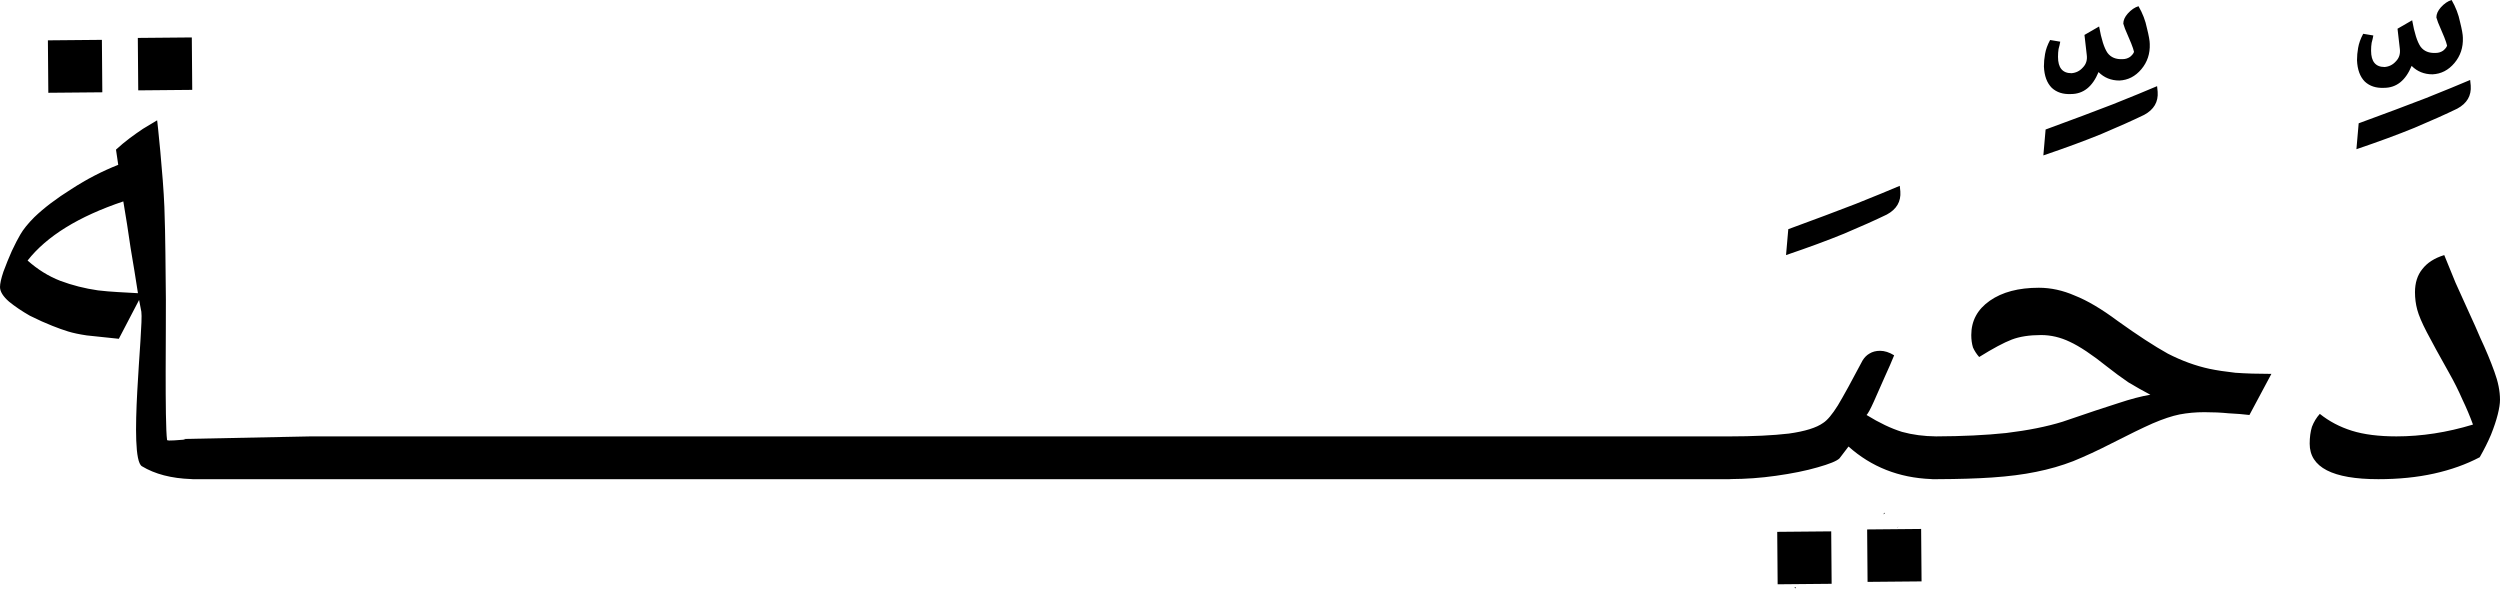
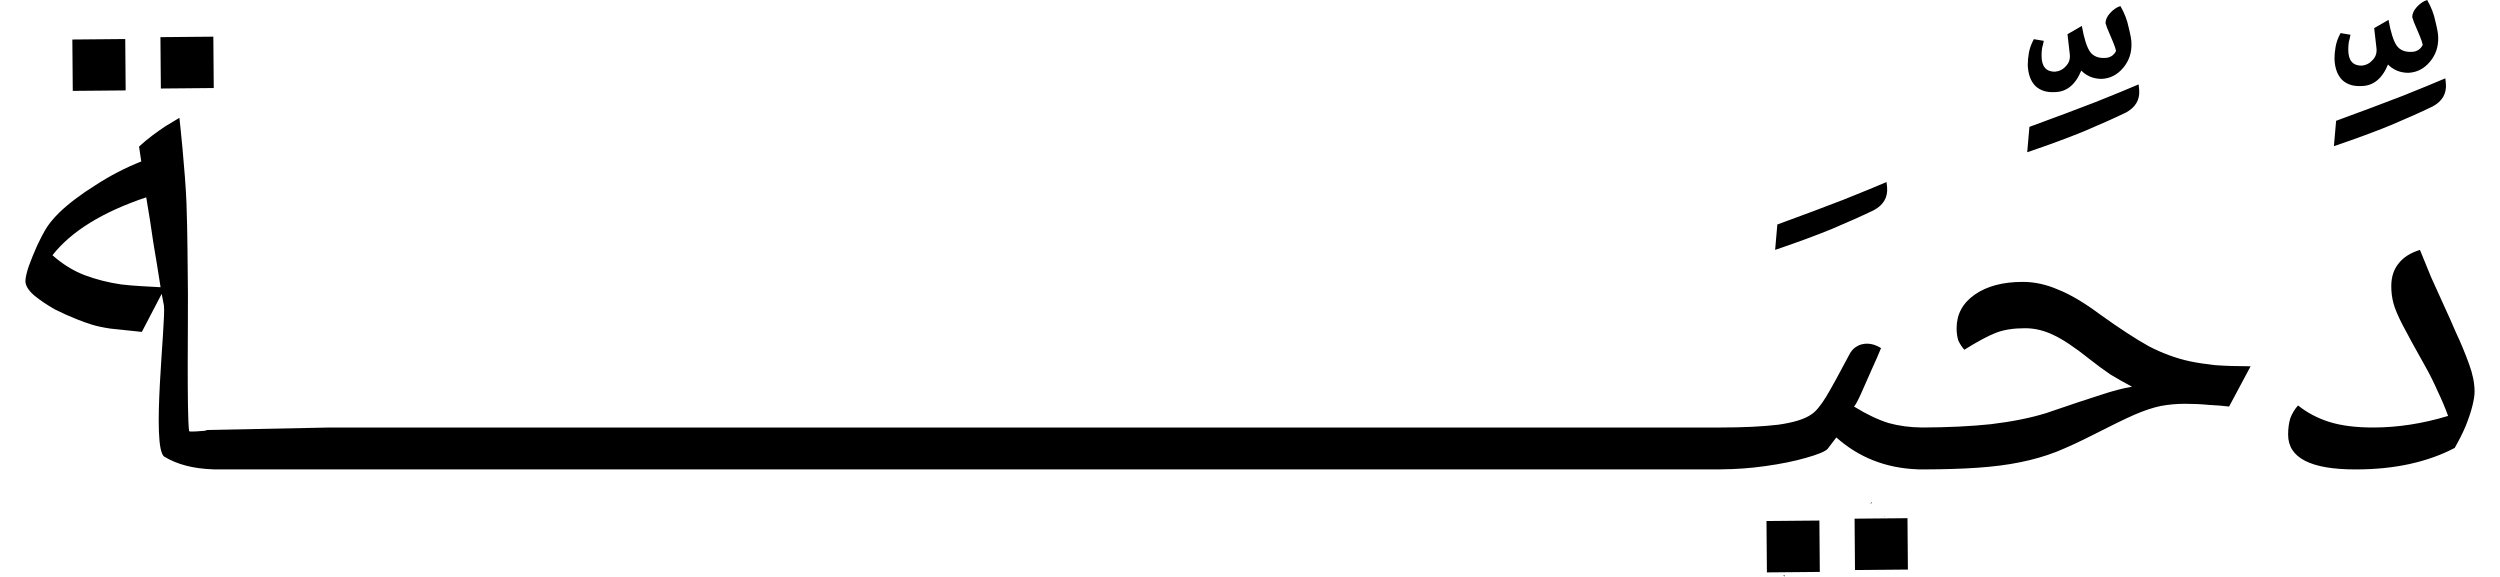
- <svg xmlns="http://www.w3.org/2000/svg" width="188.816" height="44.449" viewBox="-233.16 312.095 188.816 44.449" version="1.1" id="svg1" xml:space="preserve">
+ <svg xmlns="http://www.w3.org/2000/svg" width="192.737" height="44.449" viewBox="2.523 0.175 188.816 44.449" version="1.1" id="svg1" xml:space="preserve">
  <defs id="defs1" />
-   <g id="layer1" transform="translate(615.9346,-65.21486)">
-     <g id="g150">
-       <g id="g148-7-7-5-4-8-9-5-1-9" transform="translate(-504.2849,13.57844)">
-         <g id="g8-5-1" transform="matrix(0.8450479,0,0,0.8450479,-324.3879,144.9442)">
-           <path id="text1-3-9" style="font-size:50.325px;font-family:'Noto Naskh Arabic';-inkscape-font-specification:'Noto Naskh Arabic';fill:#000000;fill-opacity:1;stroke-width:3.963" d="m 194.944,258.906 c -0.335,0.101 -0.654,0.319 -0.956,0.654 -0.268,0.302 -0.403,0.604 -0.403,0.906 l 0.151,0.453 c 0.235,0.537 0.419,0.973 0.553,1.308 0.134,0.335 0.218,0.587 0.252,0.754 -0.034,0.134 -0.151,0.285 -0.352,0.453 -0.201,0.134 -0.419,0.201 -0.654,0.201 -0.604,0.034 -1.057,-0.151 -1.359,-0.553 -0.302,-0.436 -0.554,-1.225 -0.755,-2.365 l -1.308,0.755 0.202,1.761 c 0.067,0.47 -0.051,0.856 -0.352,1.158 -0.268,0.302 -0.604,0.47 -1.006,0.503 -0.805,0 -1.208,-0.486 -1.208,-1.459 0,-0.268 0.017,-0.504 0.051,-0.705 0.067,-0.235 0.117,-0.453 0.151,-0.654 l -0.906,-0.151 c -0.235,0.436 -0.386,0.856 -0.453,1.258 -0.067,0.369 -0.1,0.738 -0.1,1.107 0.034,0.839 0.268,1.476 0.704,1.913 0.436,0.403 1.006,0.587 1.711,0.553 1.107,0 1.929,-0.654 2.466,-1.963 0.503,0.503 1.124,0.755 1.862,0.755 0.772,-0.034 1.426,-0.369 1.963,-1.007 0.537,-0.637 0.788,-1.392 0.755,-2.264 0,-0.268 -0.084,-0.738 -0.252,-1.409 -0.134,-0.671 -0.386,-1.325 -0.755,-1.963 z m -27.98,0.553 c -0.336,0.101 -0.655,0.319 -0.957,0.654 -0.268,0.302 -0.403,0.604 -0.403,0.906 l 0.151,0.453 c 0.235,0.537 0.42,0.973 0.554,1.308 0.134,0.336 0.218,0.587 0.252,0.755 -0.034,0.134 -0.151,0.285 -0.352,0.453 -0.201,0.134 -0.419,0.202 -0.654,0.202 -0.604,0.034 -1.057,-0.151 -1.359,-0.554 -0.302,-0.436 -0.553,-1.225 -0.754,-2.365 l -1.308,0.755 0.201,1.762 c 0.067,0.47 -0.05,0.855 -0.352,1.157 -0.268,0.302 -0.604,0.47 -1.007,0.503 -0.805,0 -1.208,-0.486 -1.208,-1.459 0,-0.268 0.017,-0.503 0.05,-0.704 0.067,-0.235 0.117,-0.453 0.151,-0.654 l -0.906,-0.151 c -0.235,0.436 -0.386,0.855 -0.453,1.258 -0.067,0.369 -0.101,0.738 -0.101,1.107 0.034,0.839 0.268,1.476 0.704,1.912 0.436,0.403 1.006,0.587 1.711,0.553 1.107,0 1.929,-0.654 2.466,-1.963 0.503,0.503 1.124,0.755 1.862,0.755 0.772,-0.034 1.426,-0.369 1.963,-1.007 0.537,-0.637 0.788,-1.392 0.754,-2.264 0,-0.268 -0.084,-0.738 -0.252,-1.409 -0.134,-0.671 -0.385,-1.325 -0.754,-1.963 z m 29.641,6.593 c -0.939,0.403 -2.248,0.939 -3.925,1.61 -1.644,0.637 -3.657,1.392 -6.039,2.264 l -0.202,2.315 c 1.979,-0.671 3.707,-1.308 5.184,-1.912 1.51,-0.637 2.785,-1.208 3.825,-1.712 0.872,-0.47 1.275,-1.157 1.208,-2.063 z m -27.981,0.553 c -0.939,0.403 -2.248,0.939 -3.925,1.61 -1.644,0.637 -3.657,1.393 -6.039,2.265 l -0.201,2.315 c 1.979,-0.671 3.707,-1.308 5.183,-1.912 1.51,-0.637 2.785,-1.208 3.825,-1.711 0.872,-0.47 1.275,-1.158 1.208,-2.063 z m -178.75,3.055 c -0.403,0.235 -0.822,0.487 -1.258,0.755 -0.403,0.268 -0.805,0.553 -1.208,0.855 -0.403,0.302 -0.805,0.638 -1.208,1.007 l 0.201,1.359 c -1.443,0.57 -2.835,1.291 -4.177,2.164 -1.342,0.839 -2.449,1.677 -3.321,2.516 -0.57,0.57 -0.99,1.09 -1.258,1.56 -0.201,0.336 -0.453,0.822 -0.754,1.459 -0.268,0.604 -0.52,1.225 -0.755,1.862 -0.201,0.604 -0.302,1.057 -0.302,1.359 0,0.403 0.269,0.839 0.806,1.308 0.537,0.436 1.157,0.856 1.862,1.258 0.738,0.369 1.409,0.671 2.013,0.906 0.503,0.201 0.973,0.369 1.409,0.503 0.436,0.134 0.99,0.252 1.661,0.352 0.705,0.067 1.661,0.168 2.869,0.302 l 1.811,-3.472 0.202,1.057 c 0.201,1.376 -1.194,13.032 0.047,13.804 1.165,0.705 2.639,1.089 4.42,1.149 0.033,0.006 0.07,0.008 0.109,0.008 H 3.61 14.178 24.746 35.315 45.882 h 10.568 10.568 10.568 10.568 10.568 10.568 10.568 10.568 c 0.045,-1e-5 0.086,-0.003 0.124,-0.009 1.304,-0.006 2.636,-0.097 4.003,-0.292 1.443,-0.201 2.684,-0.453 3.724,-0.755 1.074,-0.302 1.728,-0.57 1.963,-0.805 l 0.805,-1.057 c 2.045,1.825 4.504,2.794 7.375,2.908 0.037,0.008 0.079,0.011 0.124,0.011 0.113,0 0.225,-2.2e-4 0.337,-5.2e-4 0.038,3e-4 0.077,5.2e-4 0.116,5.2e-4 0.013,0 0.026,-4.4e-4 0.038,-10e-4 1.87,-0.007 3.485,-0.057 4.844,-0.15 1.476,-0.101 2.785,-0.268 3.925,-0.503 1.174,-0.235 2.281,-0.553 3.321,-0.956 1.074,-0.436 2.231,-0.973 3.472,-1.61 1.51,-0.772 2.718,-1.359 3.624,-1.762 0.939,-0.403 1.745,-0.671 2.416,-0.805 0.705,-0.134 1.443,-0.201 2.214,-0.201 0.772,0 1.493,0.033 2.164,0.1 0.705,0.034 1.325,0.084 1.862,0.151 l 1.963,-3.674 c -1.208,0 -2.281,-0.033 -3.22,-0.1 -0.906,-0.101 -1.678,-0.218 -2.315,-0.352 -1.241,-0.268 -2.482,-0.721 -3.724,-1.359 -1.208,-0.671 -2.701,-1.644 -4.479,-2.919 -1.443,-1.074 -2.717,-1.828 -3.825,-2.264 -1.074,-0.47 -2.147,-0.704 -3.221,-0.704 -1.812,0 -3.271,0.385 -4.378,1.157 -1.107,0.772 -1.661,1.795 -1.661,3.07 0,0.403 0.05,0.771 0.151,1.107 0.134,0.302 0.319,0.587 0.554,0.856 1.241,-0.772 2.214,-1.292 2.919,-1.56 0.705,-0.268 1.577,-0.403 2.617,-0.403 0.872,0 1.728,0.202 2.567,0.604 0.872,0.403 1.979,1.14 3.321,2.214 0.637,0.503 1.275,0.973 1.913,1.409 0.671,0.403 1.325,0.772 1.963,1.107 -0.805,0.134 -1.761,0.385 -2.869,0.754 -1.074,0.336 -2.734,0.889 -4.982,1.661 -1.409,0.436 -3.087,0.772 -5.033,1.007 -1.829,0.193 -3.918,0.293 -6.269,0.301 -1.091,-0.01 -2.105,-0.144 -3.041,-0.402 -0.973,-0.302 -2.03,-0.805 -3.17,-1.509 0.134,-0.134 0.352,-0.537 0.654,-1.208 0.302,-0.671 0.621,-1.392 0.956,-2.164 0.369,-0.805 0.654,-1.459 0.856,-1.963 -0.436,-0.268 -0.856,-0.403 -1.258,-0.403 -0.369,0 -0.688,0.084 -0.956,0.252 -0.235,0.134 -0.436,0.335 -0.604,0.604 -0.973,1.845 -1.711,3.187 -2.214,4.026 -0.503,0.805 -0.939,1.325 -1.308,1.56 -0.604,0.436 -1.627,0.755 -3.07,0.956 -1.443,0.168 -3.204,0.252 -5.284,0.252 H 119.86 109.291 98.724 88.155 77.587 67.019 56.451 45.882 35.315 24.746 14.178 3.61 l -11.433,0.23 c 0,0 0.128,0.013 0.253,0.051 -0.562,0.023 -1.647,0.167 -1.665,0.035 -0.212,-1.498 -0.085,-10.618 -0.106,-12.561 -0.034,-2.718 -0.033,-5.543 -0.134,-8.26 -0.101,-2.718 -0.65,-7.933 -0.65,-7.742 z m 155.752,5.853 c -0.939,0.403 -2.248,0.939 -3.925,1.61 -1.644,0.637 -3.657,1.393 -6.039,2.265 l -0.201,2.315 c 1.979,-0.671 3.707,-1.308 5.183,-1.912 1.51,-0.637 2.785,-1.208 3.825,-1.711 0.872,-0.47 1.275,-1.158 1.208,-2.063 z m -158.771,1.394 c 0.235,1.376 0.453,2.767 0.654,4.176 0.235,1.376 0.453,2.718 0.654,4.026 -0.604,-0.034 -1.208,-0.067 -1.812,-0.101 -0.604,-0.034 -1.191,-0.084 -1.762,-0.151 -1.174,-0.168 -2.298,-0.453 -3.371,-0.855 -1.04,-0.403 -2.013,-1.007 -2.919,-1.812 1.711,-2.181 4.563,-3.942 8.556,-5.284 z M 194.29,281.703 c -0.872,0.268 -1.527,0.688 -1.963,1.258 -0.436,0.537 -0.654,1.225 -0.654,2.063 0,0.537 0.067,1.057 0.202,1.56 0.134,0.503 0.419,1.174 0.855,2.013 0.436,0.839 1.107,2.063 2.013,3.674 0.436,0.772 0.822,1.543 1.158,2.315 0.369,0.772 0.688,1.526 0.956,2.264 -2.315,0.705 -4.596,1.057 -6.844,1.057 -1.577,0 -2.902,-0.168 -3.976,-0.503 -1.074,-0.336 -2.03,-0.838 -2.869,-1.509 -0.302,0.336 -0.537,0.721 -0.704,1.158 -0.134,0.436 -0.202,0.939 -0.202,1.509 0,2.114 2.047,3.17 6.14,3.17 1.812,0 3.472,-0.168 4.982,-0.503 1.51,-0.336 2.868,-0.822 4.076,-1.459 0.403,-0.705 0.738,-1.375 1.007,-2.013 0.268,-0.671 0.47,-1.275 0.604,-1.812 0.134,-0.537 0.201,-0.973 0.201,-1.308 0,-0.772 -0.168,-1.61 -0.503,-2.516 -0.336,-0.939 -0.755,-1.946 -1.258,-3.019 -0.268,-0.637 -0.604,-1.392 -1.007,-2.264 -0.403,-0.872 -0.805,-1.762 -1.208,-2.668 -0.369,-0.906 -0.705,-1.728 -1.007,-2.466 z m -50.048,23.024 c -0.029,0.052 -0.058,0.103 -0.085,0.153 0.046,-0.034 0.092,-0.067 0.137,-0.101 z m 1.257,1.248 c -0.008,0.002 -0.038,0.022 -0.108,0.074 -0.002,10e-4 -0.003,0.002 -0.005,0.004 0.016,-0.004 0.031,-0.009 0.047,-0.013 h 5.2e-4 c 0.011,-0.005 0.063,-0.052 0.068,-0.062 l 5.1e-4,-5.2e-4 v -5.2e-4 -5.1e-4 l -5.1e-4,-5.2e-4 h -5.2e-4 -5.2e-4 -5.1e-4 z m -10.283,0.792 c 0.007,0.038 0.019,0.072 0.037,0.104 -0.01,-0.036 -0.021,-0.071 -0.037,-0.104 z m 2.028,0.614 v 5.1e-4 c -0.007,0.005 -0.037,0.04 -0.049,0.054 -0.006,0.007 -0.012,0.014 -0.018,0.021 0.003,-0.002 0.006,-0.004 0.01,-0.005 0.019,-0.022 0.043,-0.039 0.056,-0.065 4.6e-4,-9.8e-4 10e-4,-0.002 0.002,-0.003 v -5.1e-4 -5.2e-4 -5.2e-4 -5.1e-4 h -5.2e-4 z m -1.054,3.996 c 0.051,0.043 0.103,0.085 0.155,0.128 -0.007,-0.035 -0.013,-0.072 -0.018,-0.111 -0.045,-0.004 -0.091,-0.011 -0.137,-0.018 z" />
-           <rect style="display:inline;fill:#000000;fill-opacity:1;stroke-width:0.211" id="rect74-21-07-6-8-4-8-4-7-3-8-9-7" width="4.826" height="4.687" x="9.135" y="-266.863" transform="matrix(-0.9999586,0.00910384,-0.00805361,-0.9999676,0,0)" d="m -1851.77,-401.974 18.454,-1.9e-4 -8e-4,-18.161 -18.454,1.9e-4 z" ry="0" />
-           <rect style="display:inline;fill:#000000;fill-opacity:1;stroke-width:0.211" id="rect74-21-07-6-8-4-8-4-7-3-8-8-2-6" width="4.826" height="4.687" x="17.173" y="-267.006" transform="matrix(-0.9999586,0.00910384,-0.00805361,-0.9999676,0,0)" d="m -1851.77,-401.974 18.454,-1.9e-4 -8e-4,-18.161 -18.454,1.9e-4 z" ry="0" />
-           <rect style="display:inline;fill:#000000;fill-opacity:1;stroke-width:0.211" id="rect74-21-07-6-8-4-8-4-7-3-8-7-4-2" width="4.826" height="4.687" x="-145.065" y="-312.198" transform="matrix(-0.9999586,0.00910384,-0.00805361,-0.9999676,0,0)" d="m -1851.77,-401.974 18.454,-1.9e-4 -8e-4,-18.161 -18.454,1.9e-4 z" ry="0" />
-           <rect style="display:inline;fill:#000000;fill-opacity:1;stroke-width:0.211" id="rect74-21-07-6-8-4-8-4-7-3-8-8-8-6-9" width="4.826" height="4.687" x="-137.027" y="-312.34" transform="matrix(-0.9999586,0.00910384,-0.00805361,-0.9999676,0,0)" d="m -1851.77,-401.974 18.454,-1.9e-4 -8e-4,-18.161 -18.454,1.9e-4 z" ry="0" />
-         </g>
-       </g>
-     </g>
+   <g id="g8-5-1" transform="matrix(0.8450479,0,0,0.8450479,22.94464,-218.6125)">
+     <path id="text1-3-9" style="font-size:50.325px;font-family:'Noto Naskh Arabic';-inkscape-font-specification:'Noto Naskh Arabic';fill:#000000;fill-opacity:1;stroke-width:3.963" d="m 194.944,258.906 c -0.335,0.101 -0.654,0.319 -0.956,0.654 -0.268,0.302 -0.403,0.604 -0.403,0.906 l 0.151,0.453 c 0.235,0.537 0.419,0.973 0.553,1.308 0.134,0.335 0.218,0.587 0.252,0.754 -0.034,0.134 -0.151,0.285 -0.352,0.453 -0.201,0.134 -0.419,0.201 -0.654,0.201 -0.604,0.034 -1.057,-0.151 -1.359,-0.553 -0.302,-0.436 -0.554,-1.225 -0.755,-2.365 l -1.308,0.755 0.202,1.761 c 0.067,0.47 -0.051,0.856 -0.352,1.158 -0.268,0.302 -0.604,0.47 -1.006,0.503 -0.805,0 -1.208,-0.486 -1.208,-1.459 0,-0.268 0.017,-0.504 0.051,-0.705 0.067,-0.235 0.117,-0.453 0.151,-0.654 l -0.906,-0.151 c -0.235,0.436 -0.386,0.856 -0.453,1.258 -0.067,0.369 -0.1,0.738 -0.1,1.107 0.034,0.839 0.268,1.476 0.704,1.913 0.436,0.403 1.006,0.587 1.711,0.553 1.107,0 1.929,-0.654 2.466,-1.963 0.503,0.503 1.124,0.755 1.862,0.755 0.772,-0.034 1.426,-0.369 1.963,-1.007 0.537,-0.637 0.788,-1.392 0.755,-2.264 0,-0.268 -0.084,-0.738 -0.252,-1.409 -0.134,-0.671 -0.386,-1.325 -0.755,-1.963 z m -27.98,0.553 c -0.336,0.101 -0.655,0.319 -0.957,0.654 -0.268,0.302 -0.403,0.604 -0.403,0.906 l 0.151,0.453 c 0.235,0.537 0.42,0.973 0.554,1.308 0.134,0.336 0.218,0.587 0.252,0.755 -0.034,0.134 -0.151,0.285 -0.352,0.453 -0.201,0.134 -0.419,0.202 -0.654,0.202 -0.604,0.034 -1.057,-0.151 -1.359,-0.554 -0.302,-0.436 -0.553,-1.225 -0.754,-2.365 l -1.308,0.755 0.201,1.762 c 0.067,0.47 -0.05,0.855 -0.352,1.157 -0.268,0.302 -0.604,0.47 -1.007,0.503 -0.805,0 -1.208,-0.486 -1.208,-1.459 0,-0.268 0.017,-0.503 0.05,-0.704 0.067,-0.235 0.117,-0.453 0.151,-0.654 l -0.906,-0.151 c -0.235,0.436 -0.386,0.855 -0.453,1.258 -0.067,0.369 -0.101,0.738 -0.101,1.107 0.034,0.839 0.268,1.476 0.704,1.912 0.436,0.403 1.006,0.587 1.711,0.553 1.107,0 1.929,-0.654 2.466,-1.963 0.503,0.503 1.124,0.755 1.862,0.755 0.772,-0.034 1.426,-0.369 1.963,-1.007 0.537,-0.637 0.788,-1.392 0.754,-2.264 0,-0.268 -0.084,-0.738 -0.252,-1.409 -0.134,-0.671 -0.385,-1.325 -0.754,-1.963 z m 29.641,6.593 c -0.939,0.403 -2.248,0.939 -3.925,1.61 -1.644,0.637 -3.657,1.392 -6.039,2.264 l -0.202,2.315 c 1.979,-0.671 3.707,-1.308 5.184,-1.912 1.51,-0.637 2.785,-1.208 3.825,-1.712 0.872,-0.47 1.275,-1.157 1.208,-2.063 z m -27.981,0.553 c -0.939,0.403 -2.248,0.939 -3.925,1.61 -1.644,0.637 -3.657,1.393 -6.039,2.265 l -0.201,2.315 c 1.979,-0.671 3.707,-1.308 5.183,-1.912 1.51,-0.637 2.785,-1.208 3.825,-1.711 0.872,-0.47 1.275,-1.158 1.208,-2.063 z m -178.75,3.055 c -0.403,0.235 -0.822,0.487 -1.258,0.755 -0.403,0.268 -0.805,0.553 -1.208,0.855 -0.403,0.302 -0.805,0.638 -1.208,1.007 l 0.201,1.359 c -1.443,0.57 -2.835,1.291 -4.177,2.164 -1.342,0.839 -2.449,1.677 -3.321,2.516 -0.57,0.57 -0.99,1.09 -1.258,1.56 -0.201,0.336 -0.453,0.822 -0.754,1.459 -0.268,0.604 -0.52,1.225 -0.755,1.862 -0.201,0.604 -0.302,1.057 -0.302,1.359 0,0.403 0.269,0.839 0.806,1.308 0.537,0.436 1.157,0.856 1.862,1.258 0.738,0.369 1.409,0.671 2.013,0.906 0.503,0.201 0.973,0.369 1.409,0.503 0.436,0.134 0.99,0.252 1.661,0.352 0.705,0.067 1.661,0.168 2.869,0.302 l 1.811,-3.472 0.202,1.057 c 0.201,1.376 -1.194,13.032 0.047,13.804 1.165,0.705 2.639,1.089 4.42,1.149 0.033,0.006 0.07,0.008 0.109,0.008 H 3.61 14.178 24.746 35.315 45.882 h 10.568 10.568 10.568 10.568 10.568 10.568 10.568 10.568 c 0.045,-1e-5 0.086,-0.003 0.124,-0.009 1.304,-0.006 2.636,-0.097 4.003,-0.292 1.443,-0.201 2.684,-0.453 3.724,-0.755 1.074,-0.302 1.728,-0.57 1.963,-0.805 l 0.805,-1.057 c 2.045,1.825 4.504,2.794 7.375,2.908 0.037,0.008 0.079,0.011 0.124,0.011 0.113,0 0.225,-2.2e-4 0.337,-5.2e-4 0.038,3e-4 0.077,5.2e-4 0.116,5.2e-4 0.013,0 0.026,-4.4e-4 0.038,-10e-4 1.87,-0.007 3.485,-0.057 4.844,-0.15 1.476,-0.101 2.785,-0.268 3.925,-0.503 1.174,-0.235 2.281,-0.553 3.321,-0.956 1.074,-0.436 2.231,-0.973 3.472,-1.61 1.51,-0.772 2.718,-1.359 3.624,-1.762 0.939,-0.403 1.745,-0.671 2.416,-0.805 0.705,-0.134 1.443,-0.201 2.214,-0.201 0.772,0 1.493,0.033 2.164,0.1 0.705,0.034 1.325,0.084 1.862,0.151 l 1.963,-3.674 c -1.208,0 -2.281,-0.033 -3.22,-0.1 -0.906,-0.101 -1.678,-0.218 -2.315,-0.352 -1.241,-0.268 -2.482,-0.721 -3.724,-1.359 -1.208,-0.671 -2.701,-1.644 -4.479,-2.919 -1.443,-1.074 -2.717,-1.828 -3.825,-2.264 -1.074,-0.47 -2.147,-0.704 -3.221,-0.704 -1.812,0 -3.271,0.385 -4.378,1.157 -1.107,0.772 -1.661,1.795 -1.661,3.07 0,0.403 0.05,0.771 0.151,1.107 0.134,0.302 0.319,0.587 0.554,0.856 1.241,-0.772 2.214,-1.292 2.919,-1.56 0.705,-0.268 1.577,-0.403 2.617,-0.403 0.872,0 1.728,0.202 2.567,0.604 0.872,0.403 1.979,1.14 3.321,2.214 0.637,0.503 1.275,0.973 1.913,1.409 0.671,0.403 1.325,0.772 1.963,1.107 -0.805,0.134 -1.761,0.385 -2.869,0.754 -1.074,0.336 -2.734,0.889 -4.982,1.661 -1.409,0.436 -3.087,0.772 -5.033,1.007 -1.829,0.193 -3.918,0.293 -6.269,0.301 -1.091,-0.01 -2.105,-0.144 -3.041,-0.402 -0.973,-0.302 -2.03,-0.805 -3.17,-1.509 0.134,-0.134 0.352,-0.537 0.654,-1.208 0.302,-0.671 0.621,-1.392 0.956,-2.164 0.369,-0.805 0.654,-1.459 0.856,-1.963 -0.436,-0.268 -0.856,-0.403 -1.258,-0.403 -0.369,0 -0.688,0.084 -0.956,0.252 -0.235,0.134 -0.436,0.335 -0.604,0.604 -0.973,1.845 -1.711,3.187 -2.214,4.026 -0.503,0.805 -0.939,1.325 -1.308,1.56 -0.604,0.436 -1.627,0.755 -3.07,0.956 -1.443,0.168 -3.204,0.252 -5.284,0.252 H 119.86 109.291 98.724 88.155 77.587 67.019 56.451 45.882 35.315 24.746 14.178 3.61 l -11.433,0.23 c 0,0 0.128,0.013 0.253,0.051 -0.562,0.023 -1.647,0.167 -1.665,0.035 -0.212,-1.498 -0.085,-10.618 -0.106,-12.561 -0.034,-2.718 -0.033,-5.543 -0.134,-8.26 -0.101,-2.718 -0.65,-7.933 -0.65,-7.742 z m 155.752,5.853 c -0.939,0.403 -2.248,0.939 -3.925,1.61 -1.644,0.637 -3.657,1.393 -6.039,2.265 l -0.201,2.315 c 1.979,-0.671 3.707,-1.308 5.183,-1.912 1.51,-0.637 2.785,-1.208 3.825,-1.711 0.872,-0.47 1.275,-1.158 1.208,-2.063 z m -158.771,1.394 c 0.235,1.376 0.453,2.767 0.654,4.176 0.235,1.376 0.453,2.718 0.654,4.026 -0.604,-0.034 -1.208,-0.067 -1.812,-0.101 -0.604,-0.034 -1.191,-0.084 -1.762,-0.151 -1.174,-0.168 -2.298,-0.453 -3.371,-0.855 -1.04,-0.403 -2.013,-1.007 -2.919,-1.812 1.711,-2.181 4.563,-3.942 8.556,-5.284 z M 194.29,281.703 c -0.872,0.268 -1.527,0.688 -1.963,1.258 -0.436,0.537 -0.654,1.225 -0.654,2.063 0,0.537 0.067,1.057 0.202,1.56 0.134,0.503 0.419,1.174 0.855,2.013 0.436,0.839 1.107,2.063 2.013,3.674 0.436,0.772 0.822,1.543 1.158,2.315 0.369,0.772 0.688,1.526 0.956,2.264 -2.315,0.705 -4.596,1.057 -6.844,1.057 -1.577,0 -2.902,-0.168 -3.976,-0.503 -1.074,-0.336 -2.03,-0.838 -2.869,-1.509 -0.302,0.336 -0.537,0.721 -0.704,1.158 -0.134,0.436 -0.202,0.939 -0.202,1.509 0,2.114 2.047,3.17 6.14,3.17 1.812,0 3.472,-0.168 4.982,-0.503 1.51,-0.336 2.868,-0.822 4.076,-1.459 0.403,-0.705 0.738,-1.375 1.007,-2.013 0.268,-0.671 0.47,-1.275 0.604,-1.812 0.134,-0.537 0.201,-0.973 0.201,-1.308 0,-0.772 -0.168,-1.61 -0.503,-2.516 -0.336,-0.939 -0.755,-1.946 -1.258,-3.019 -0.268,-0.637 -0.604,-1.392 -1.007,-2.264 -0.403,-0.872 -0.805,-1.762 -1.208,-2.668 -0.369,-0.906 -0.705,-1.728 -1.007,-2.466 z m -50.048,23.024 c -0.029,0.052 -0.058,0.103 -0.085,0.153 0.046,-0.034 0.092,-0.067 0.137,-0.101 z m 1.257,1.248 c -0.008,0.002 -0.038,0.022 -0.108,0.074 -0.002,10e-4 -0.003,0.002 -0.005,0.004 0.016,-0.004 0.031,-0.009 0.047,-0.013 h 5.2e-4 c 0.011,-0.005 0.063,-0.052 0.068,-0.062 l 5.1e-4,-5.2e-4 v -5.2e-4 -5.1e-4 l -5.1e-4,-5.2e-4 h -5.2e-4 -5.2e-4 -5.1e-4 z m -10.283,0.792 c 0.007,0.038 0.019,0.072 0.037,0.104 -0.01,-0.036 -0.021,-0.071 -0.037,-0.104 z m 2.028,0.614 v 5.1e-4 c -0.007,0.005 -0.037,0.04 -0.049,0.054 -0.006,0.007 -0.012,0.014 -0.018,0.021 0.003,-0.002 0.006,-0.004 0.01,-0.005 0.019,-0.022 0.043,-0.039 0.056,-0.065 4.6e-4,-9.8e-4 10e-4,-0.002 0.002,-0.003 v -5.1e-4 -5.2e-4 -5.2e-4 -5.1e-4 h -5.2e-4 z m -1.054,3.996 c 0.051,0.043 0.103,0.085 0.155,0.128 -0.007,-0.035 -0.013,-0.072 -0.018,-0.111 -0.045,-0.004 -0.091,-0.011 -0.137,-0.018 z" />
+     <rect style="display:inline;fill:#000000;fill-opacity:1;stroke-width:0.211" id="rect74-21-07-6-8-4-8-4-7-3-8-9-7" width="4.826" height="4.687" x="9.135" y="-266.863" transform="matrix(-0.9999586,0.00910384,-0.00805361,-0.9999676,0,0)" d="m -1851.77,-401.974 18.454,-1.9e-4 -8e-4,-18.161 -18.454,1.9e-4 z" ry="0" />
+     <rect style="display:inline;fill:#000000;fill-opacity:1;stroke-width:0.211" id="rect74-21-07-6-8-4-8-4-7-3-8-8-2-6" width="4.826" height="4.687" x="17.173" y="-267.006" transform="matrix(-0.9999586,0.00910384,-0.00805361,-0.9999676,0,0)" d="m -1851.77,-401.974 18.454,-1.9e-4 -8e-4,-18.161 -18.454,1.9e-4 z" ry="0" />
+     <rect style="display:inline;fill:#000000;fill-opacity:1;stroke-width:0.211" id="rect74-21-07-6-8-4-8-4-7-3-8-7-4-2" width="4.826" height="4.687" x="-145.065" y="-312.198" transform="matrix(-0.9999586,0.00910384,-0.00805361,-0.9999676,0,0)" d="m -1851.77,-401.974 18.454,-1.9e-4 -8e-4,-18.161 -18.454,1.9e-4 z" ry="0" />
+     <rect style="display:inline;fill:#000000;fill-opacity:1;stroke-width:0.211" id="rect74-21-07-6-8-4-8-4-7-3-8-8-8-6-9" width="4.826" height="4.687" x="-137.027" y="-312.34" transform="matrix(-0.9999586,0.00910384,-0.00805361,-0.9999676,0,0)" d="m -1851.77,-401.974 18.454,-1.9e-4 -8e-4,-18.161 -18.454,1.9e-4 z" ry="0" />
  </g>
</svg>
